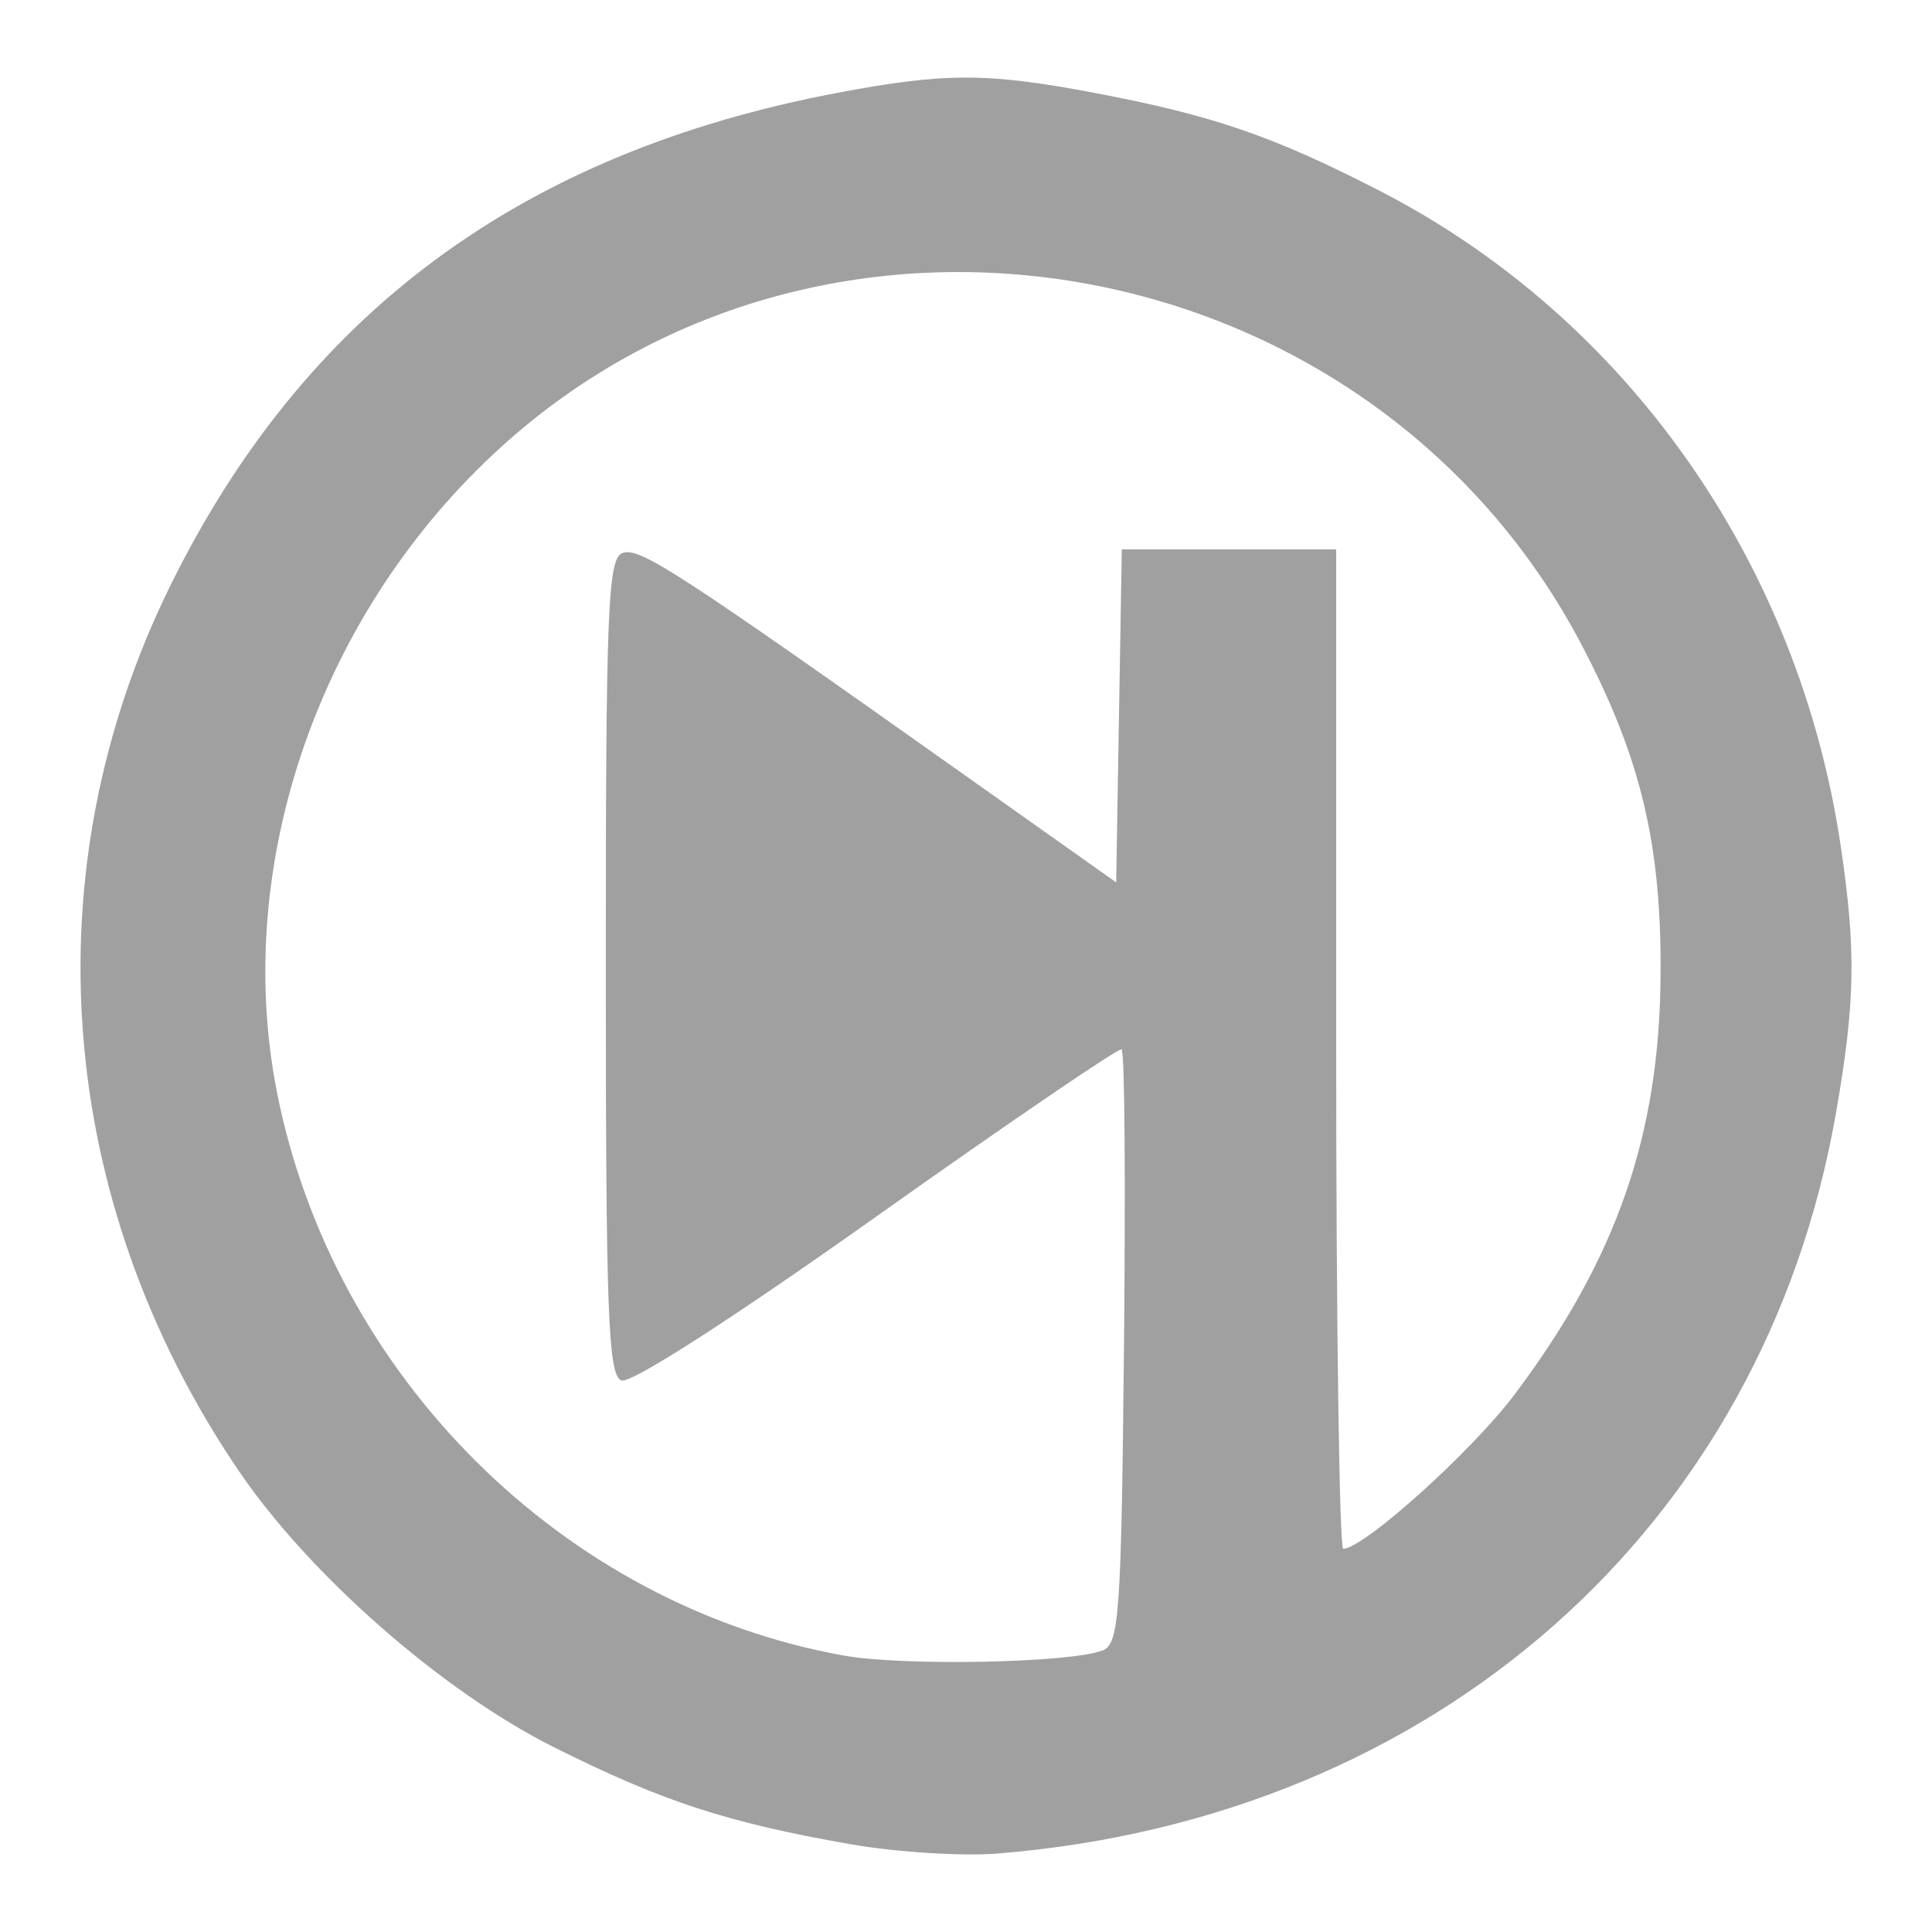
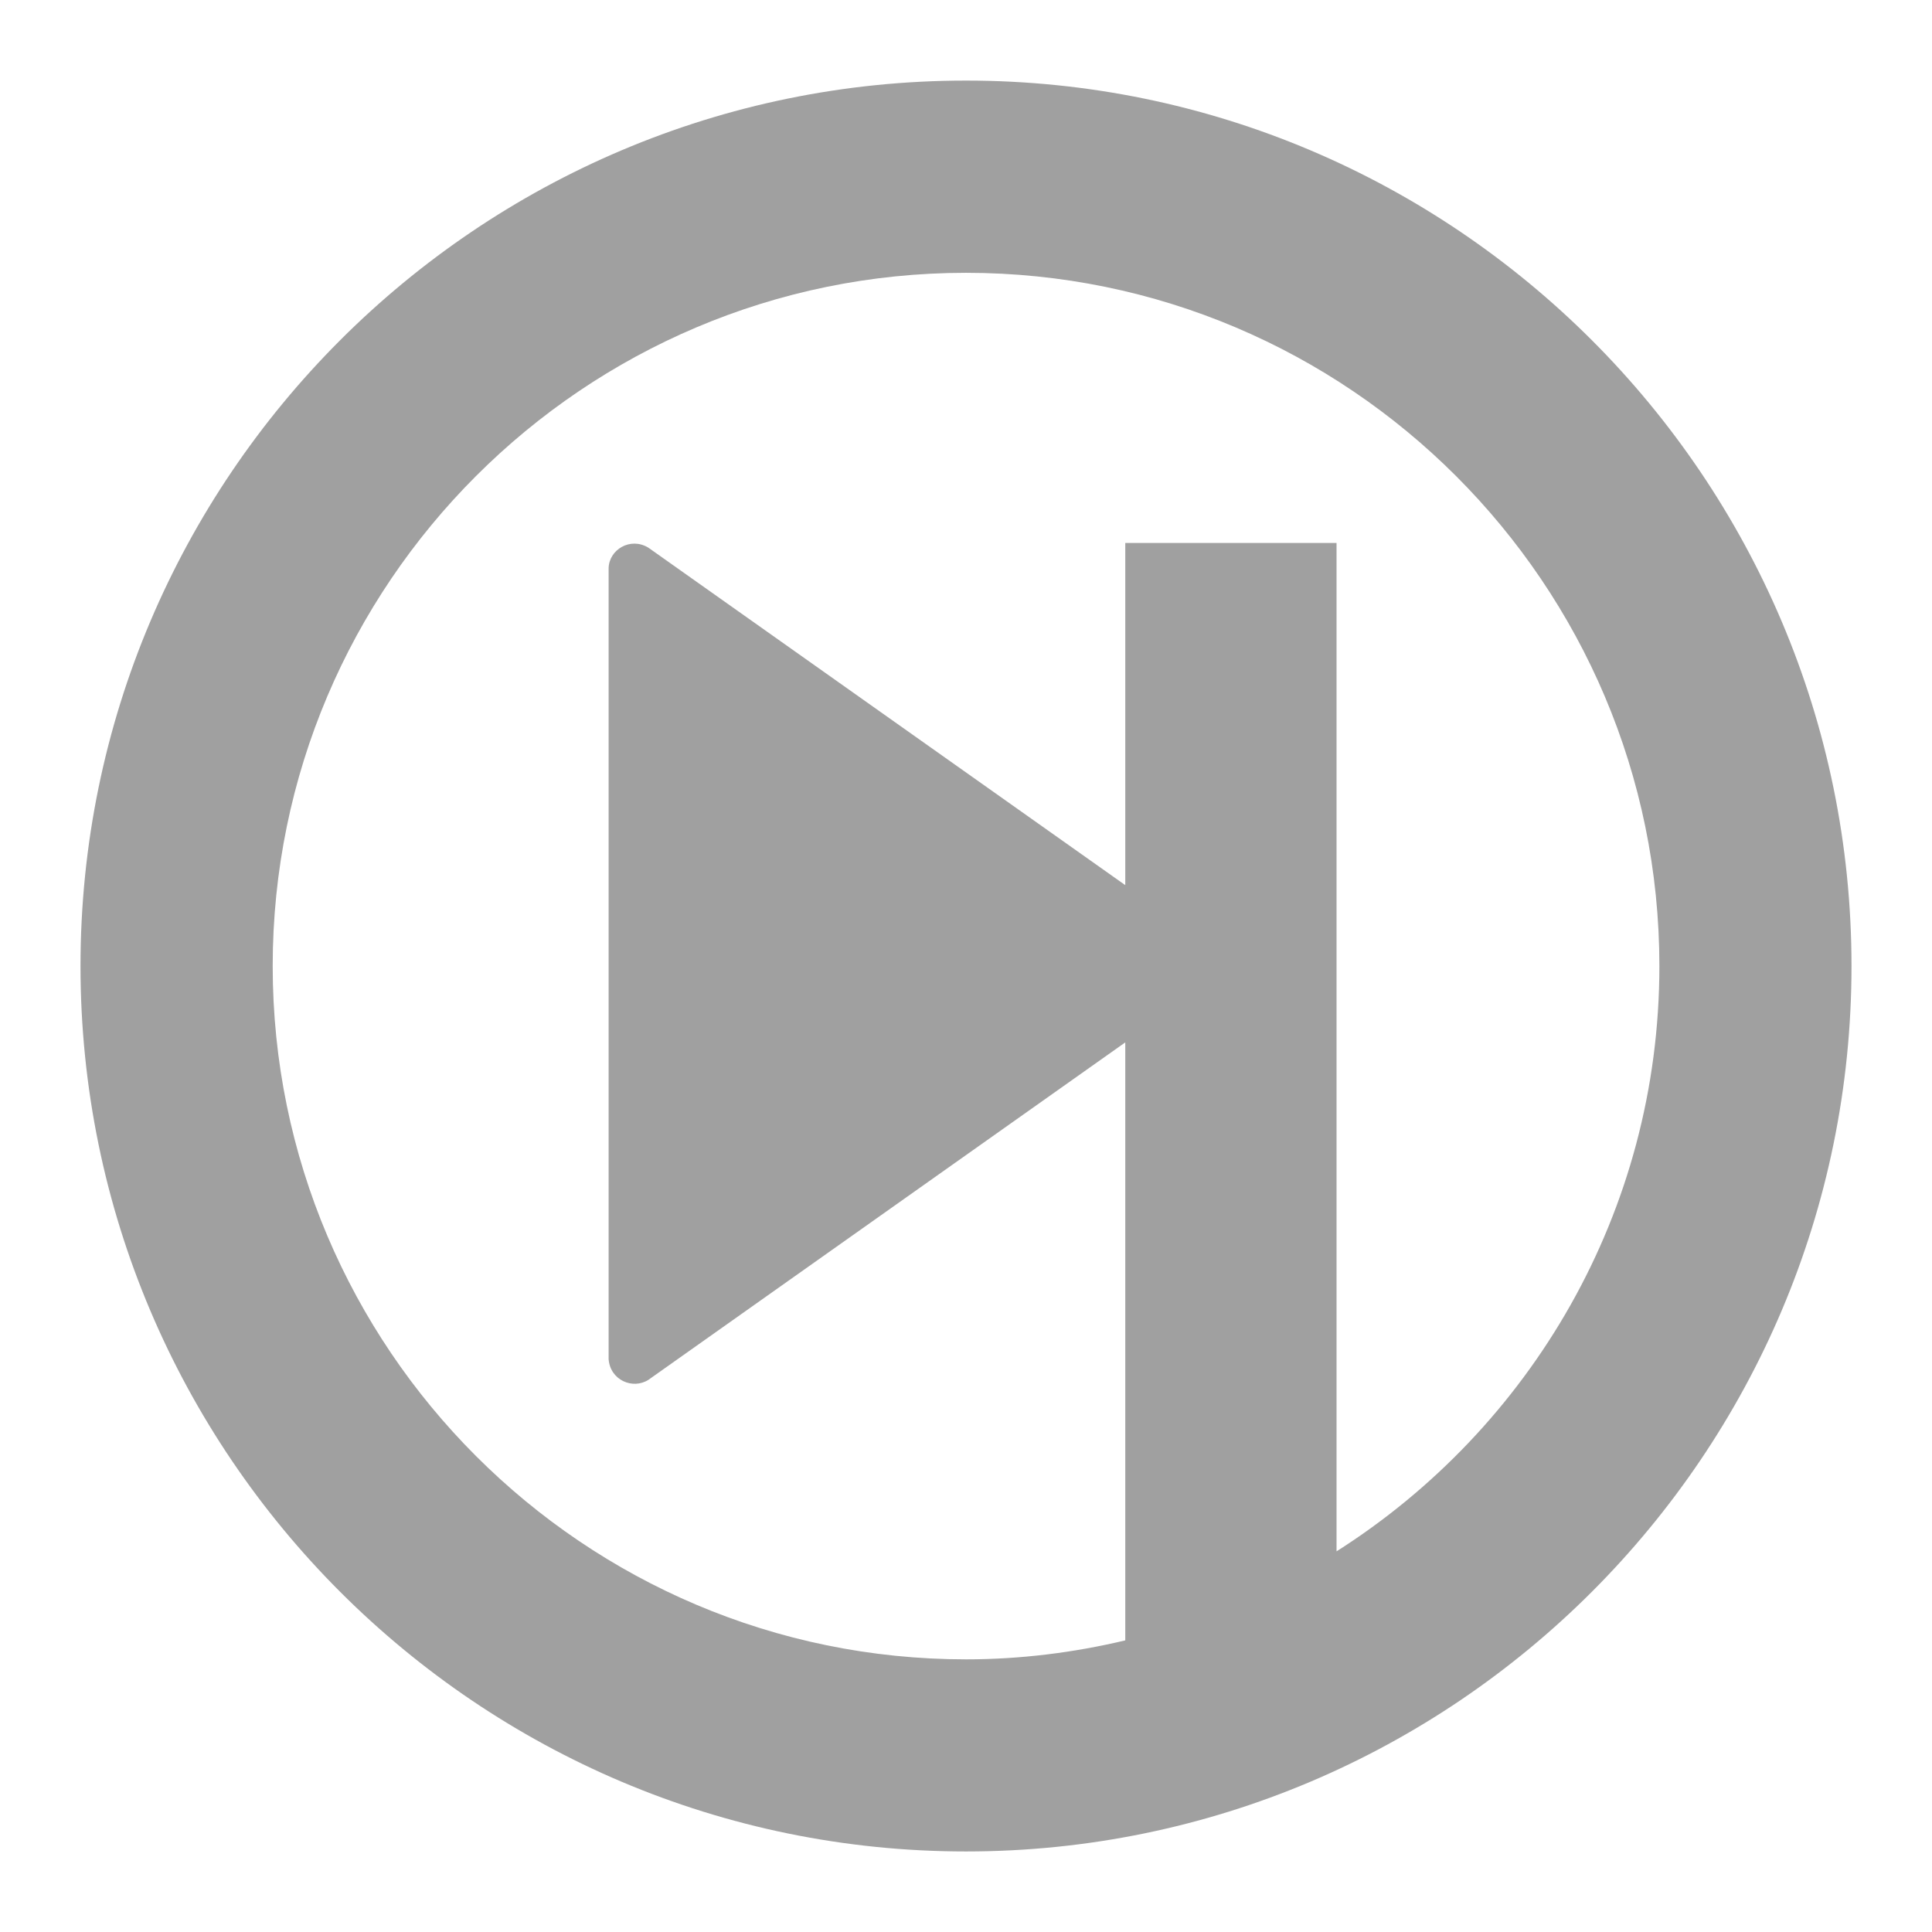
<svg xmlns="http://www.w3.org/2000/svg" xmlns:xlink="http://www.w3.org/1999/xlink" width="48" height="48">
  <defs id="acyl-settings">
    <linearGradient id="acyl-gradient" x1="0%" x2="0%" y1="0%" y2="100%">
      <stop offset="100%" style="stop-color:#A0A0A0;stop-opacity:1" />
    </linearGradient>
    <g id="acyl-filter">
  </g>
    <g id="acyl-drawing">
-       <path d="m 21.129,45.819 c -3.062,-0.536 -4.682,-1.065 -7.369,-2.411 -2.777,-1.39 -6.074,-4.281 -7.829,-6.866 -4.556,-6.709 -5.19,-14.909 -1.7,-21.99 3.34,-6.775 8.725,-10.757 16.561,-12.243 2.677,-0.508 3.731,-0.508 6.407,0 2.935,0.556 4.427,1.069 7.075,2.43 6.145,3.159 10.42,9.239 11.462,16.304 0.381,2.583 0.358,3.858 -0.122,6.61 -1.797,10.302 -9.956,17.513 -20.817,18.397 -0.881,0.072 -2.532,-0.032 -3.668,-0.231 z m 6.262,-4.812 c 0.416,-0.162 0.466,-0.867 0.534,-7.52 0.04,-4.038 0.02,-7.375 -0.06,-7.417 -0.07,-0.041 -2.813,1.826 -6.087,4.15 -3.561,2.528 -6.108,4.166 -6.34,4.077 -0.329,-0.126 -0.387,-1.671 -0.387,-10.273 0,-8.876 0.05,-10.144 0.411,-10.282 0.419,-0.161 1.304,0.413 8.532,5.534 l 3.737,2.647 0.07,-4.137 0.07,-4.137 2.663,0 2.663,0 0,12.414 c 0,6.827 0.08,12.414 0.175,12.414 0.509,0 3.196,-2.419 4.261,-3.836 2.534,-3.371 3.603,-6.451 3.624,-10.446 0.02,-3.227 -0.492,-5.362 -1.945,-8.142 -5.191,-9.935 -18.63,-12.413 -26.857,-4.952 -4.51,4.09 -6.691,10.361 -5.575,16.03 1.391,7.062 7.119,12.755 14.091,14.002 1.476,0.264 5.617,0.183 6.411,-0.126 z" id="path-main" />
+       <path d="m 24.001,2.002 c -12.132,0 -22.001,9.869 -22.001,21.999 0,12.13 9.869,21.998 22.001,21.998 C 36.131,45.998 46,36.13 46,24 46,11.87 36.131,2.002 24.001,2.002 Z m 9.205,36.541 0,-25.053 -5.249,0 0,8.501 -11.848,-8.384 c -0.449,-0.274 -0.979,0.05 -0.988,0.51 l 0,19.652 c 0.04,0.521 0.598,0.76 0.988,0.513 l 11.848,-8.384 0,14.857 c -1.272,0.302 -2.594,0.471 -3.956,0.471 -9.5,0 -17.226,-7.728 -17.226,-17.225 0,-9.497 7.725,-17.223 17.226,-17.223 9.498,0 17.226,7.725 17.226,17.223 0,6.115 -3.207,11.484 -8.021,14.542 z" id="path-main" />
    </g>
  </defs>
  <g id="acyl-visual">
    <use id="visible1" style="fill:url(#acyl-gradient)" xlink:href="#acyl-drawing" />
  </g>
</svg>
